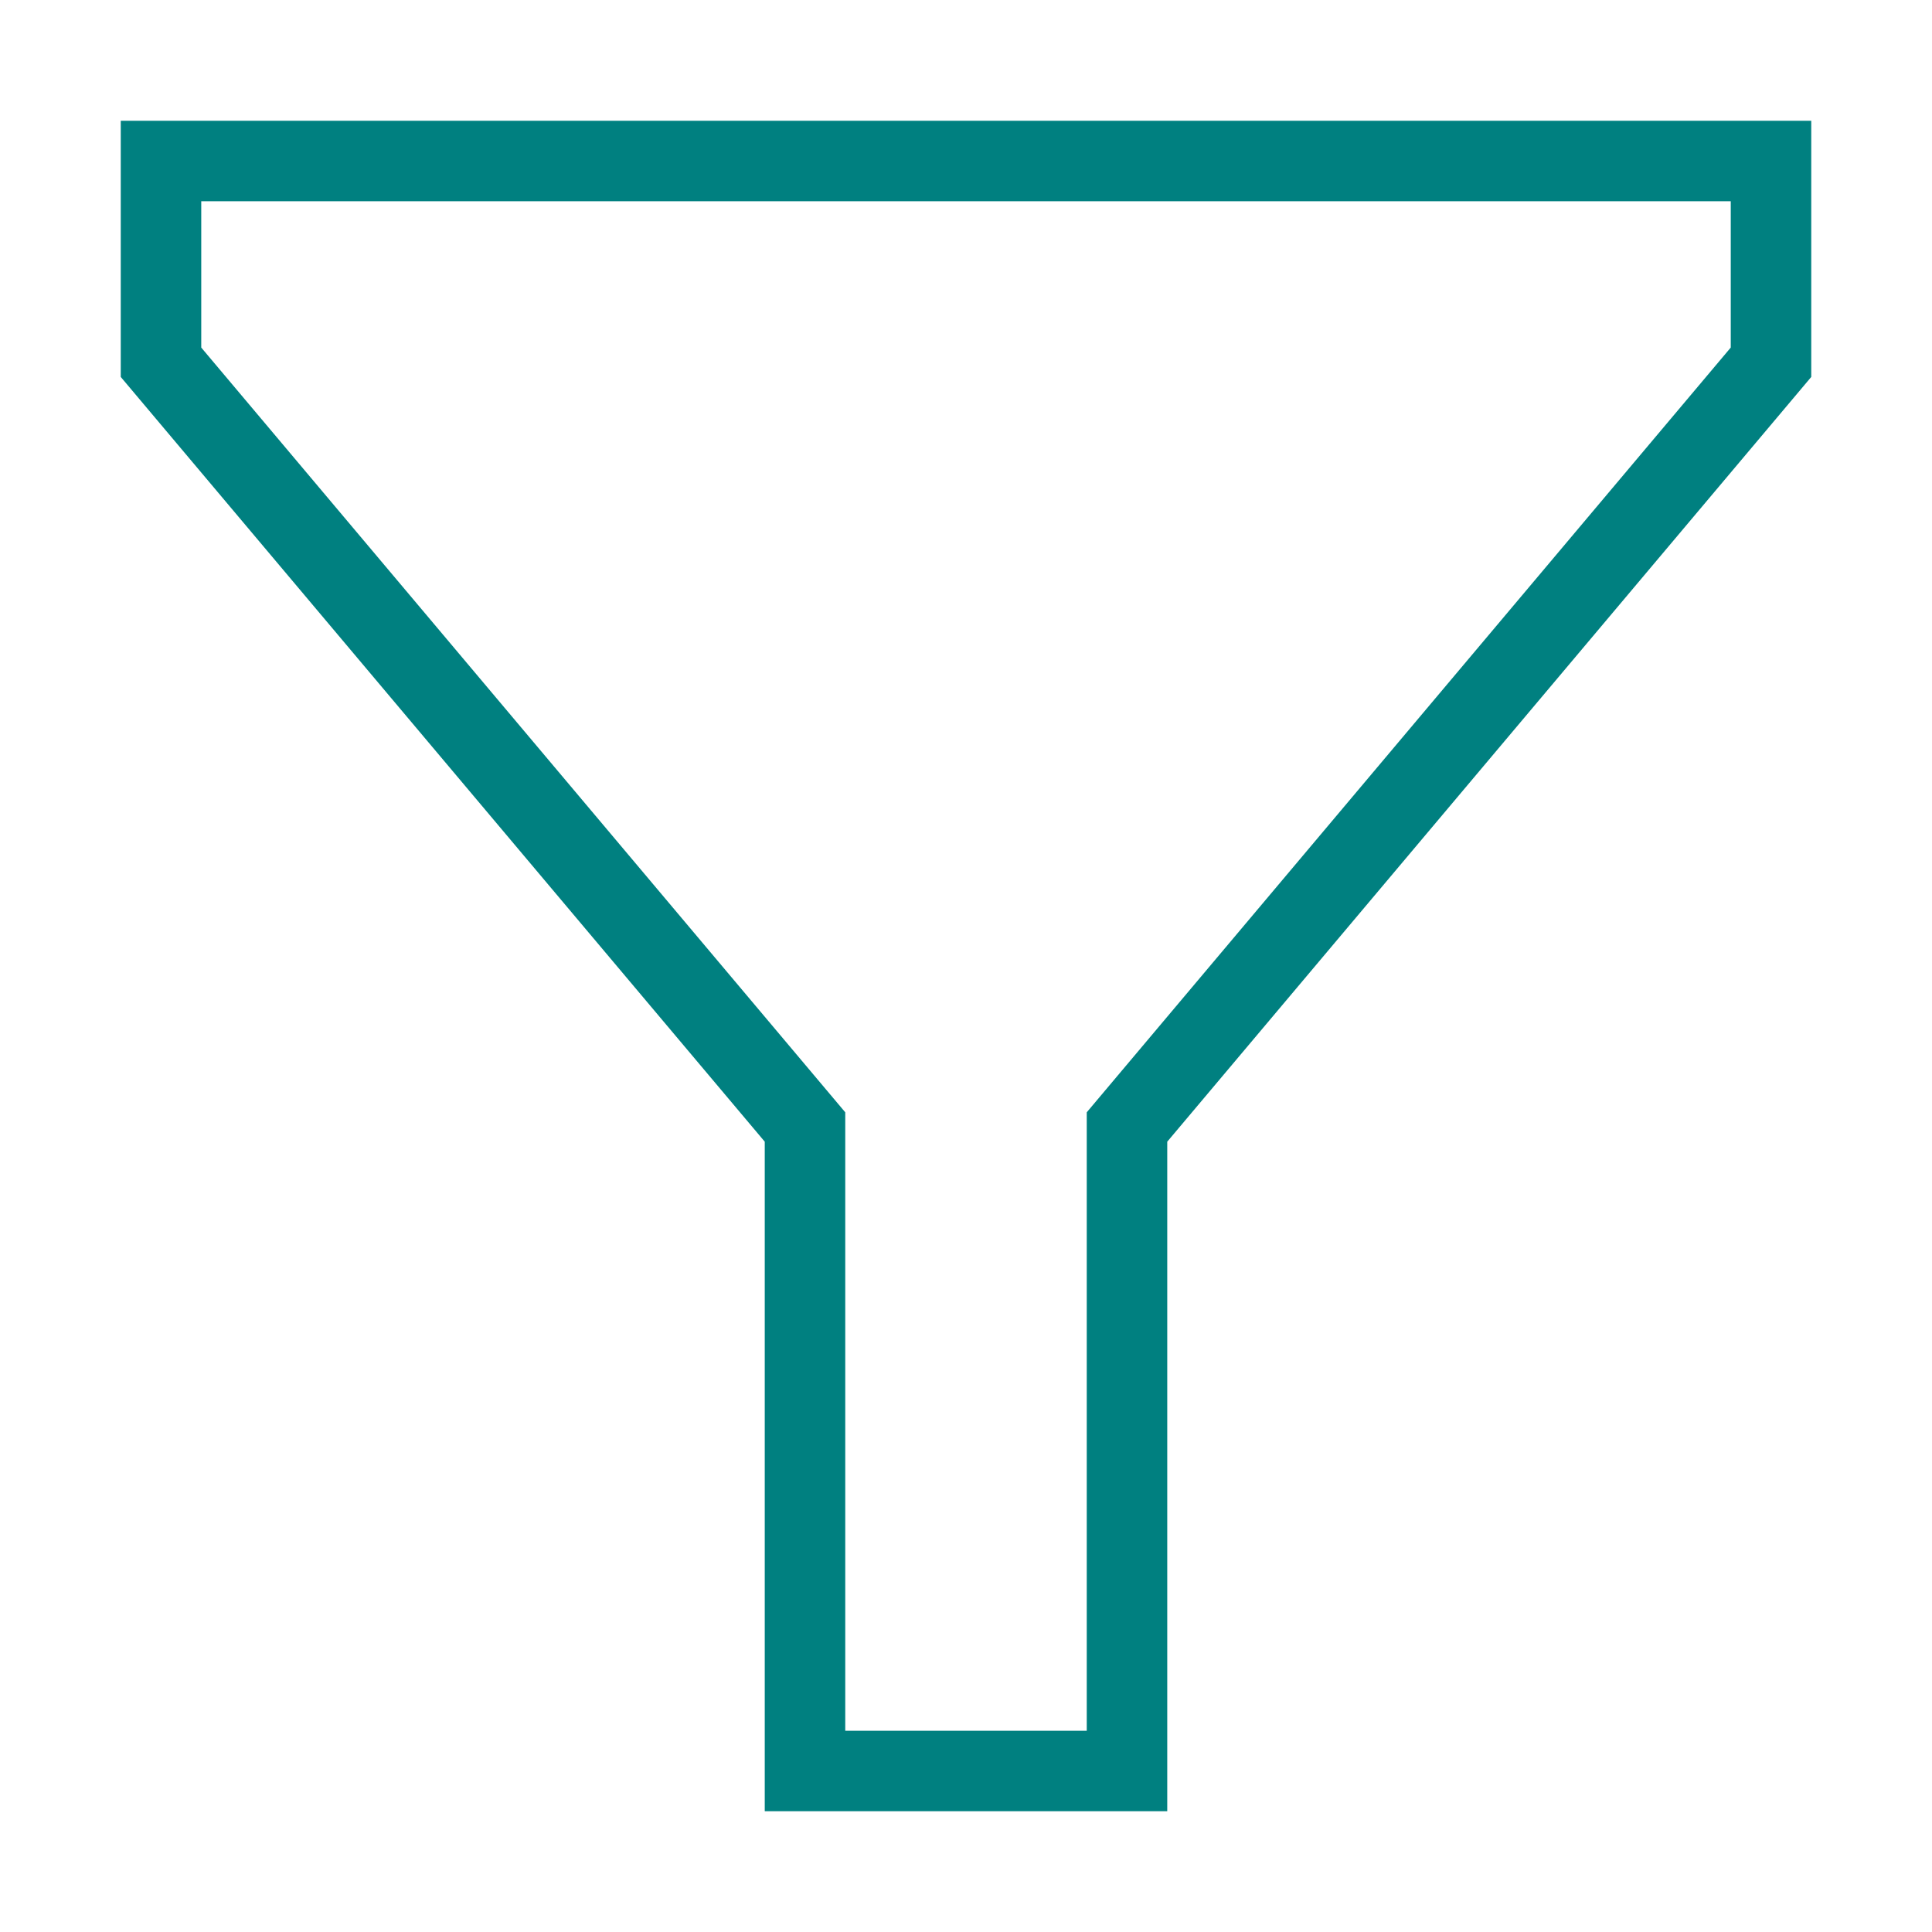
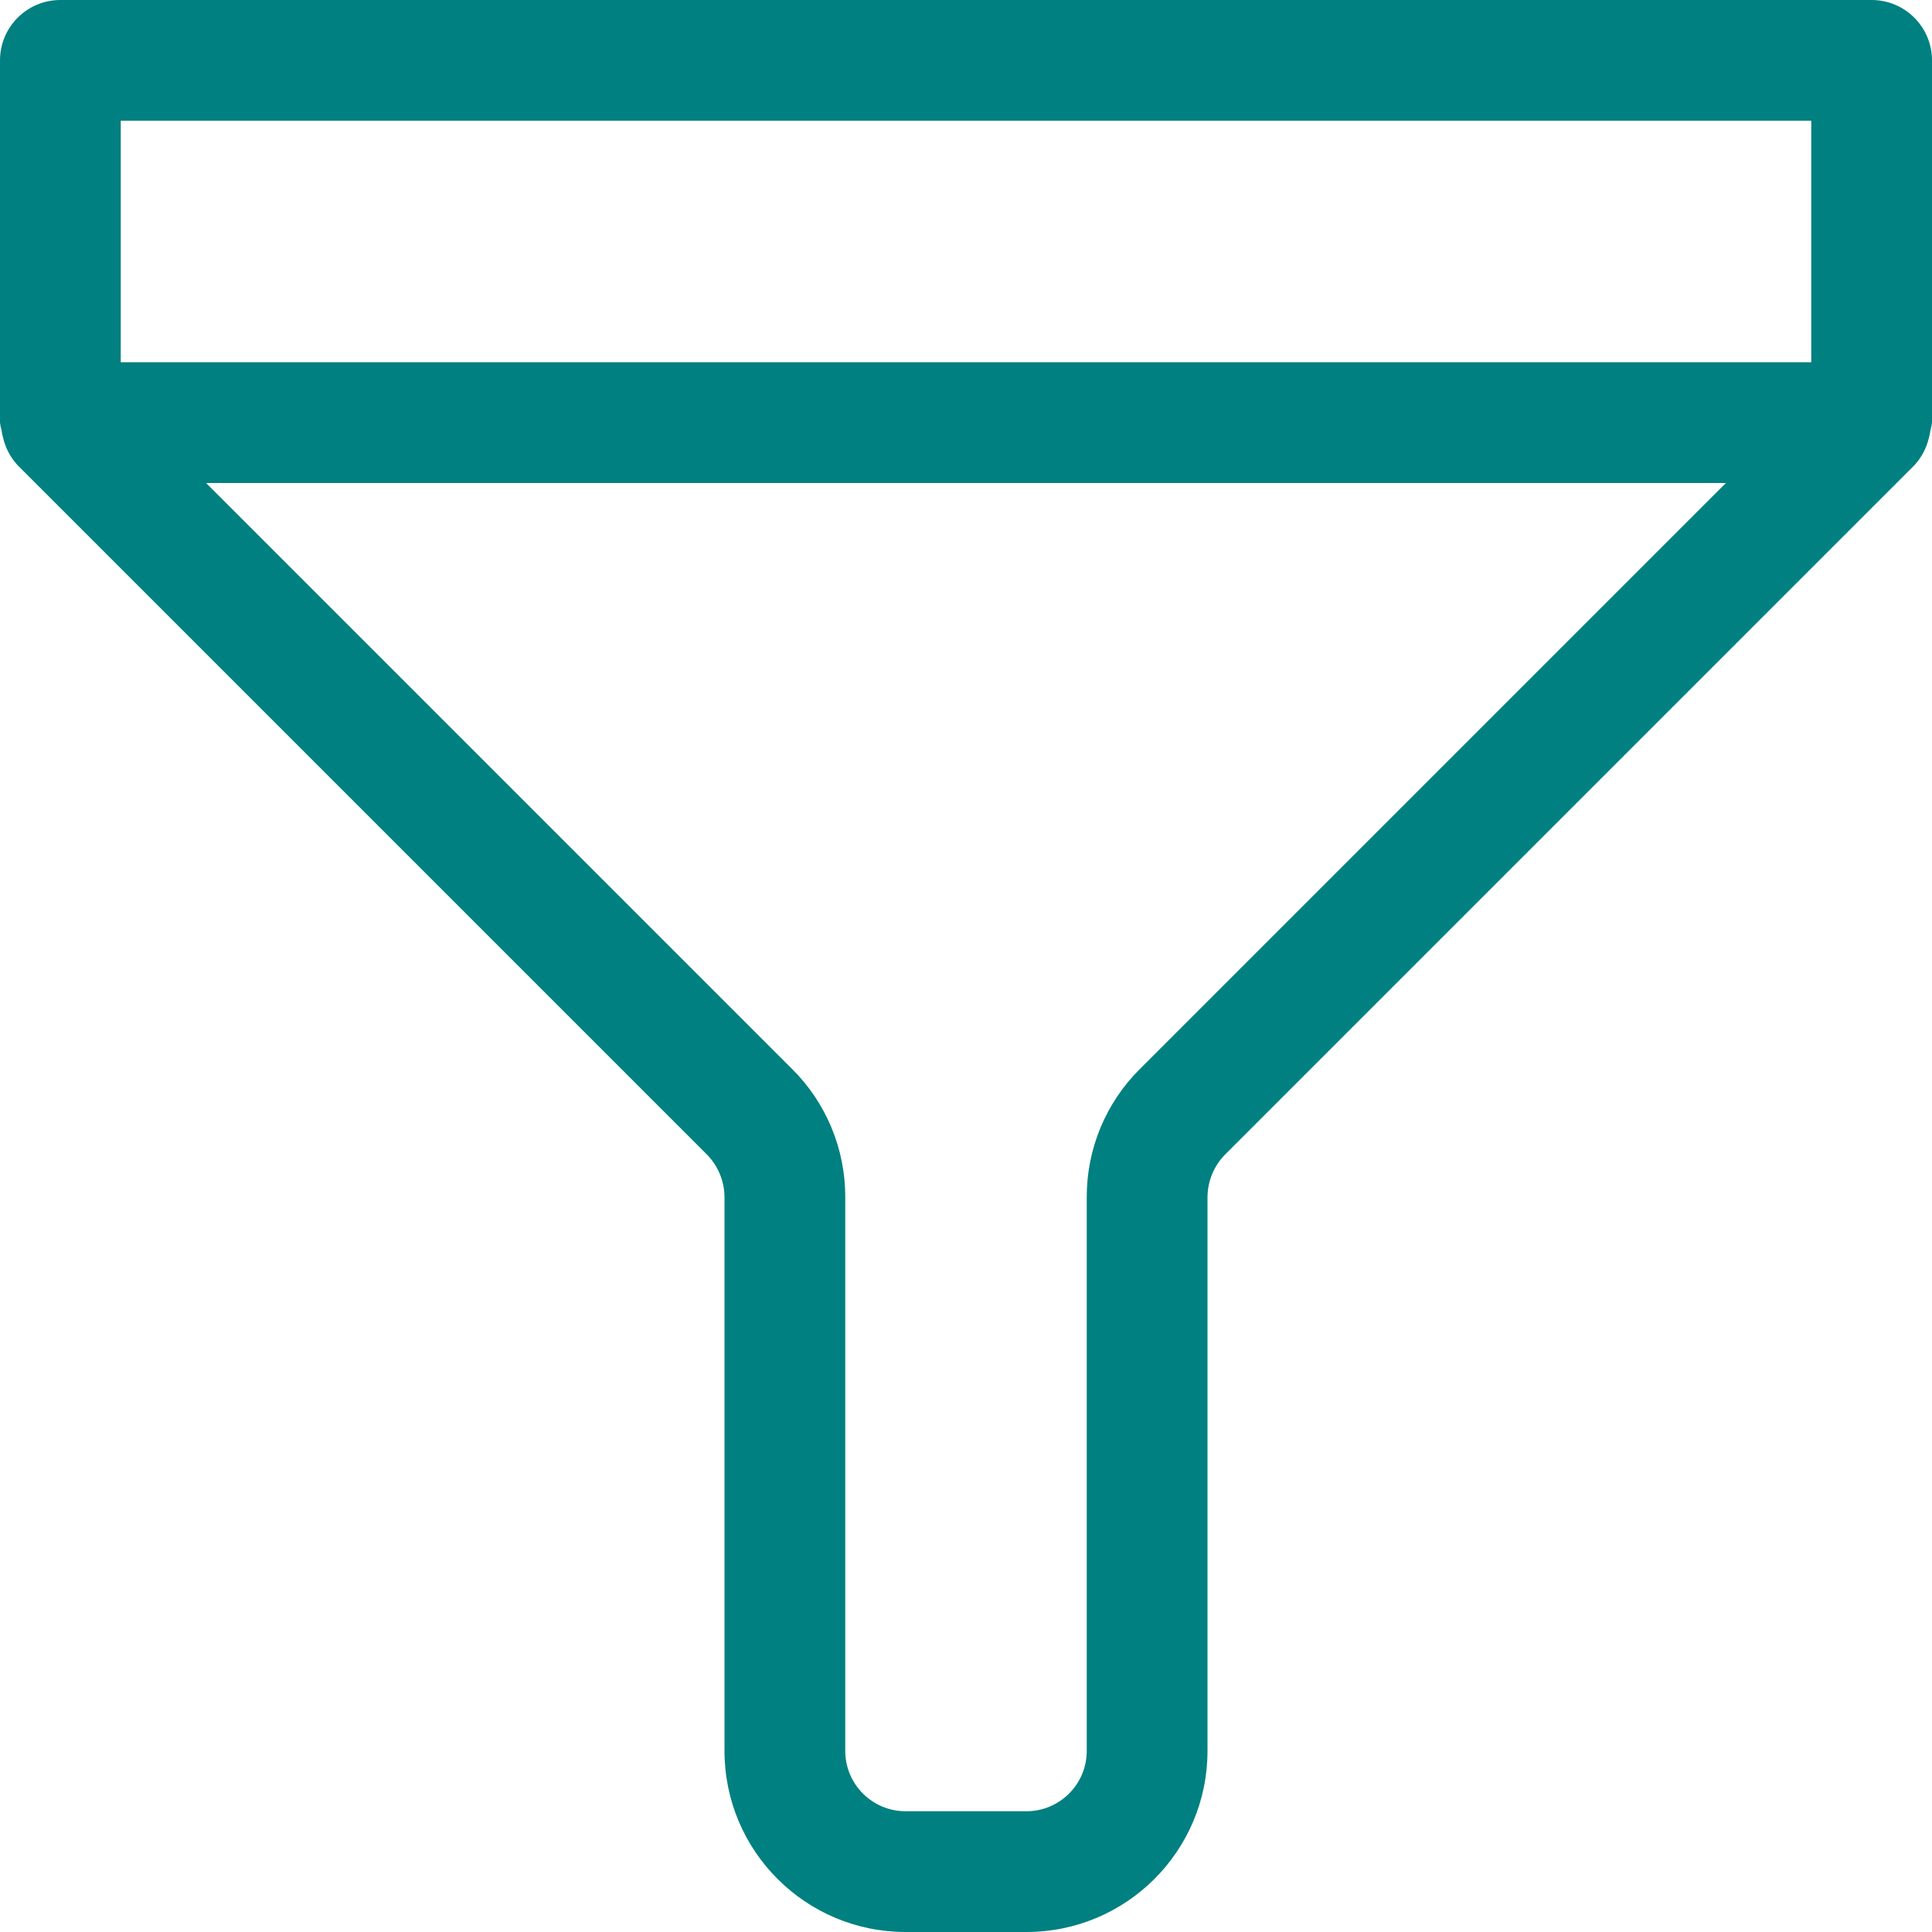
- <svg xmlns="http://www.w3.org/2000/svg" width="800px" height="800px" viewBox="0 0 24 24" fill="none" stroke="#008080" stroke-width="1" stroke-linecap="round" stroke-linejoin="miter">
+ <svg xmlns="http://www.w3.org/2000/svg" fill="#008080" width="800px" height="800px" viewBox="0 0 16 16" id="filter-16px">
  <g id="SVGRepo_bgCarrier" stroke-width="0" />
  <g id="SVGRepo_tracerCarrier" stroke-linecap="round" stroke-linejoin="round" />
  <g id="SVGRepo_iconCarrier">
-     <polygon points="22 4.5 14 14 14 22 10 22 10 14 2 4.5 2 2 22 2 22 4.5" />
+     <path id="Path_104" data-name="Path 104" d="M37,.5a.5.5,0,0,0-.5-.5h-15a.5.5,0,0,0-.5.5v3a.467.467,0,0,0,.013.065.427.427,0,0,0,.013.062.5.5,0,0,0,.121.227l5.707,5.707A.507.507,0,0,1,27,9.914V14.5A1.5,1.5,0,0,0,28.5,16h1A1.5,1.5,0,0,0,31,14.5V9.914a.507.507,0,0,1,.146-.353l5.707-5.707a.5.5,0,0,0,.121-.227.426.426,0,0,0,.013-.062A.467.467,0,0,0,37,3.5ZM22,1H36V3H22Zm8.439,7.854A1.49,1.49,0,0,0,30,9.914V14.5a.5.5,0,0,1-.5.5h-1a.5.5,0,0,1-.5-.5V9.914a1.49,1.49,0,0,0-.439-1.06L22.707,4H35.293Z" transform="translate(-21)" />
  </g>
</svg>
